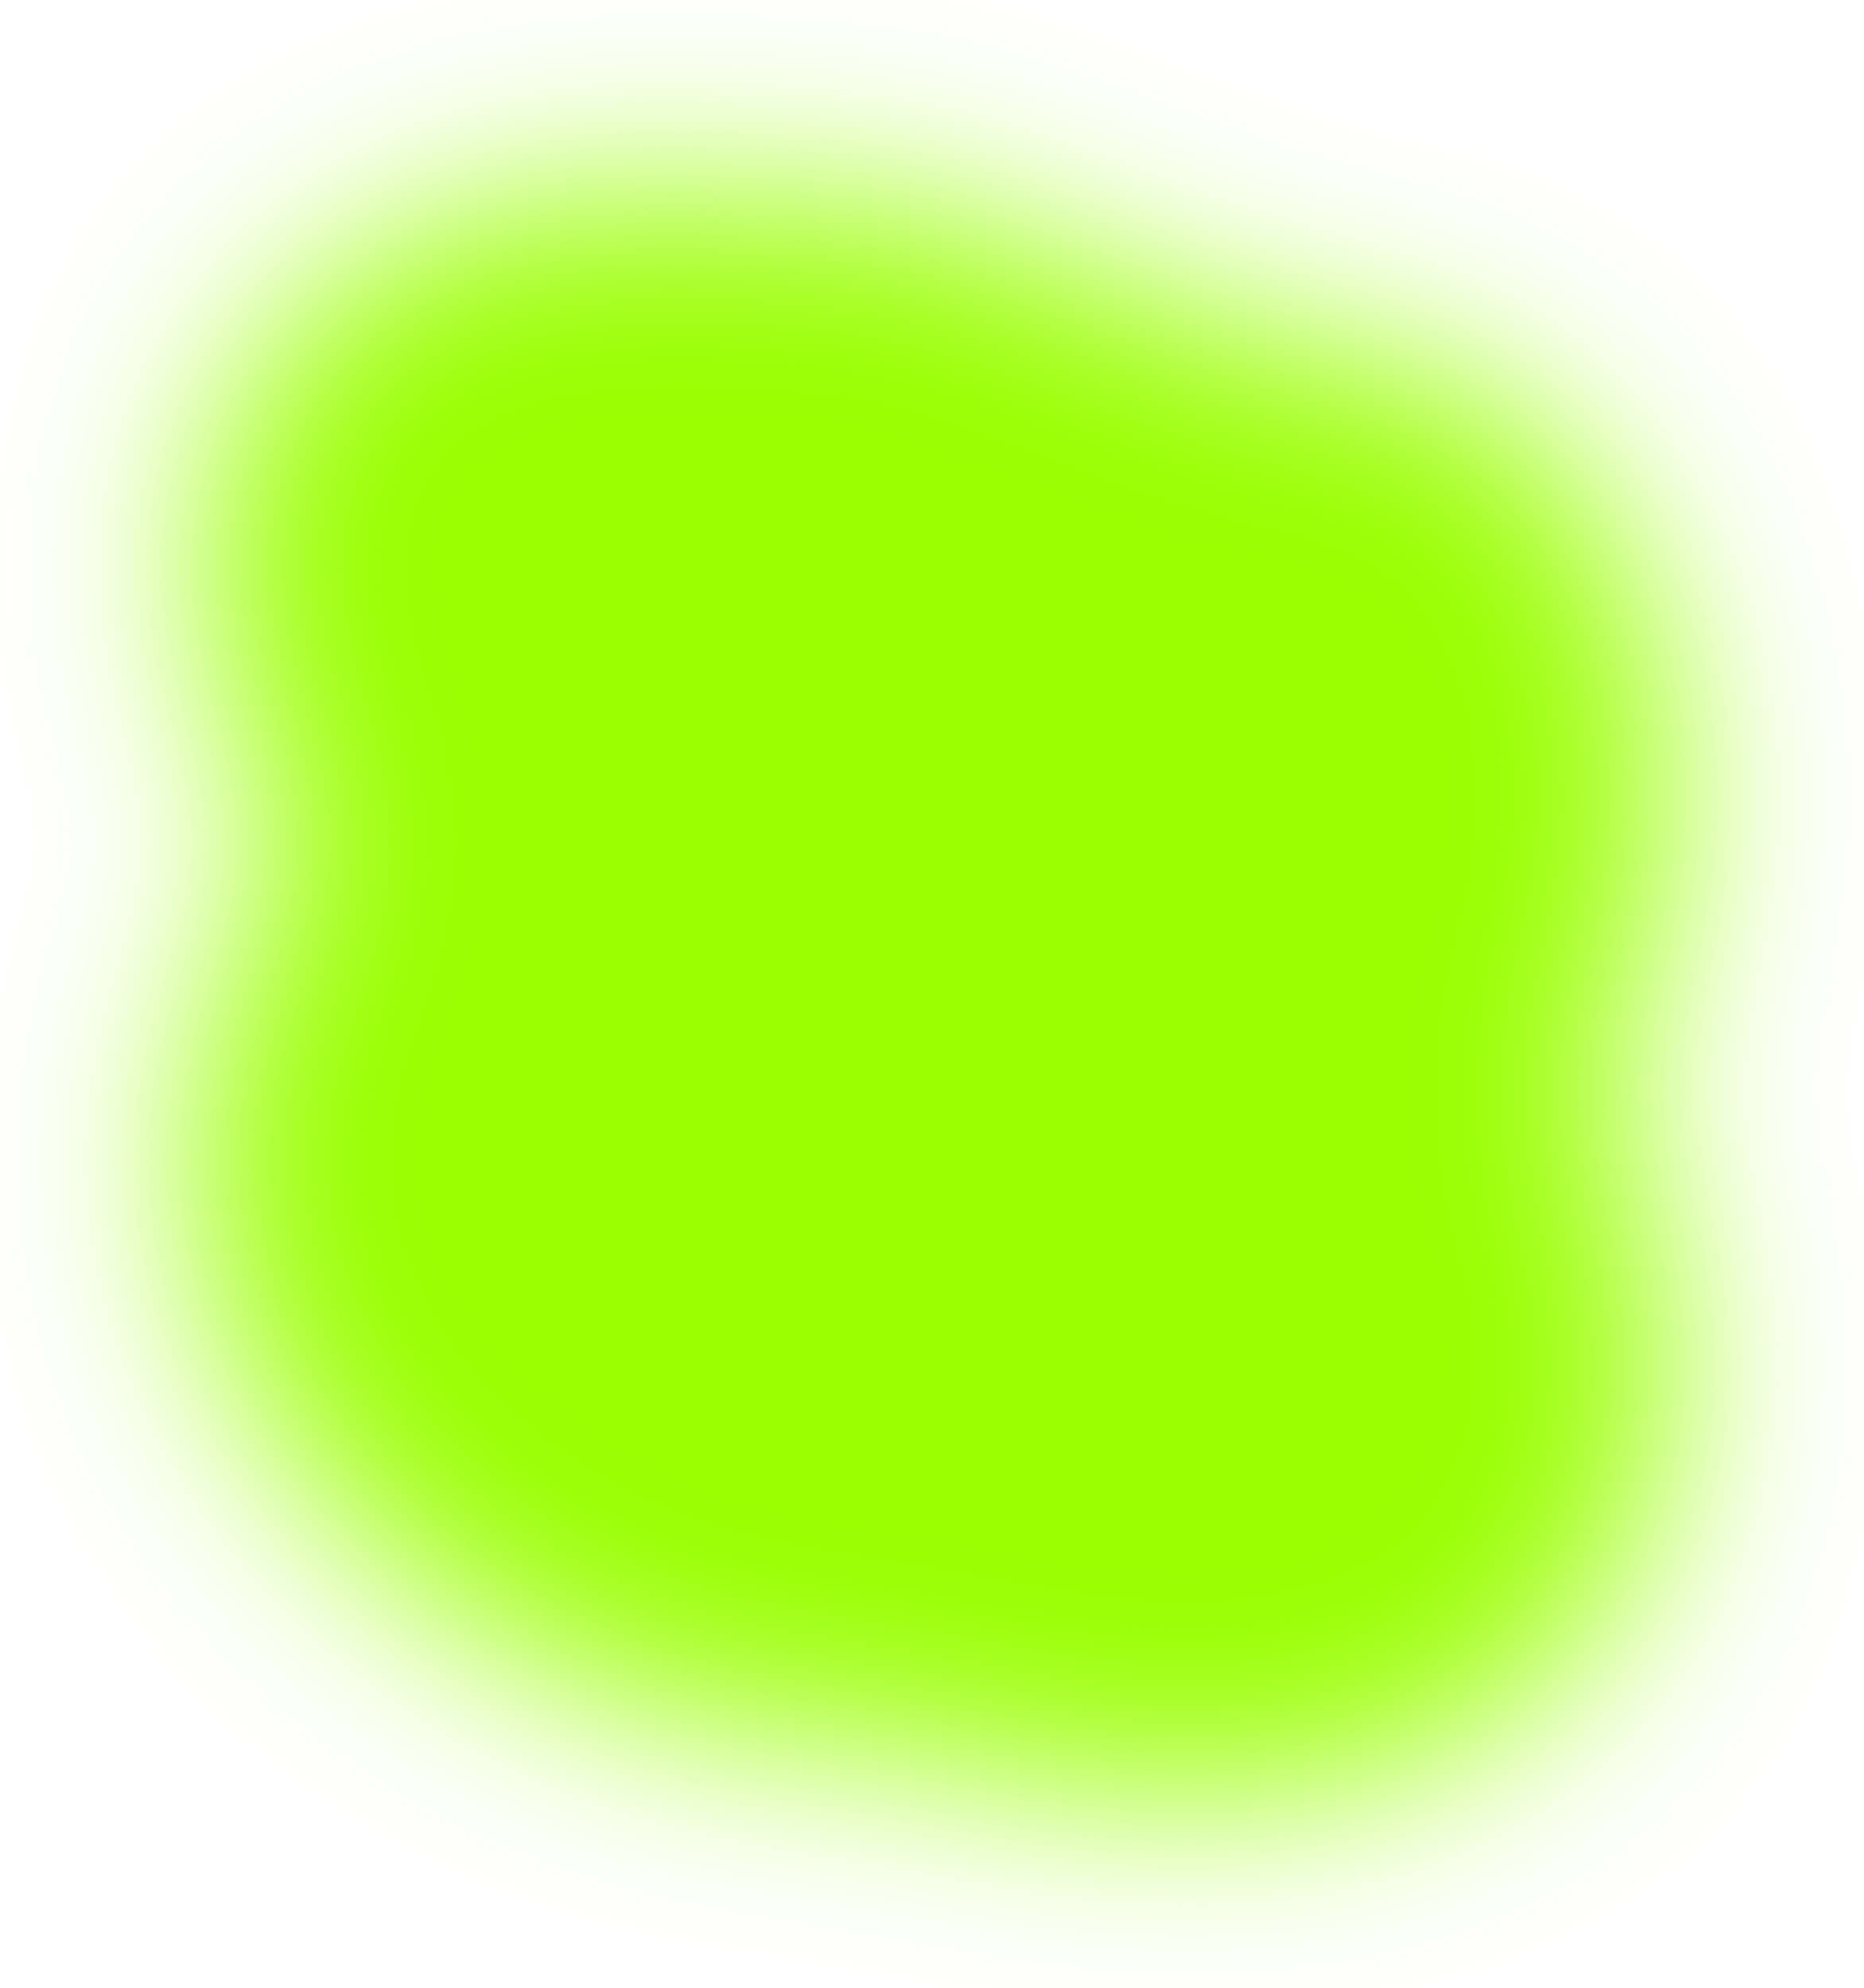
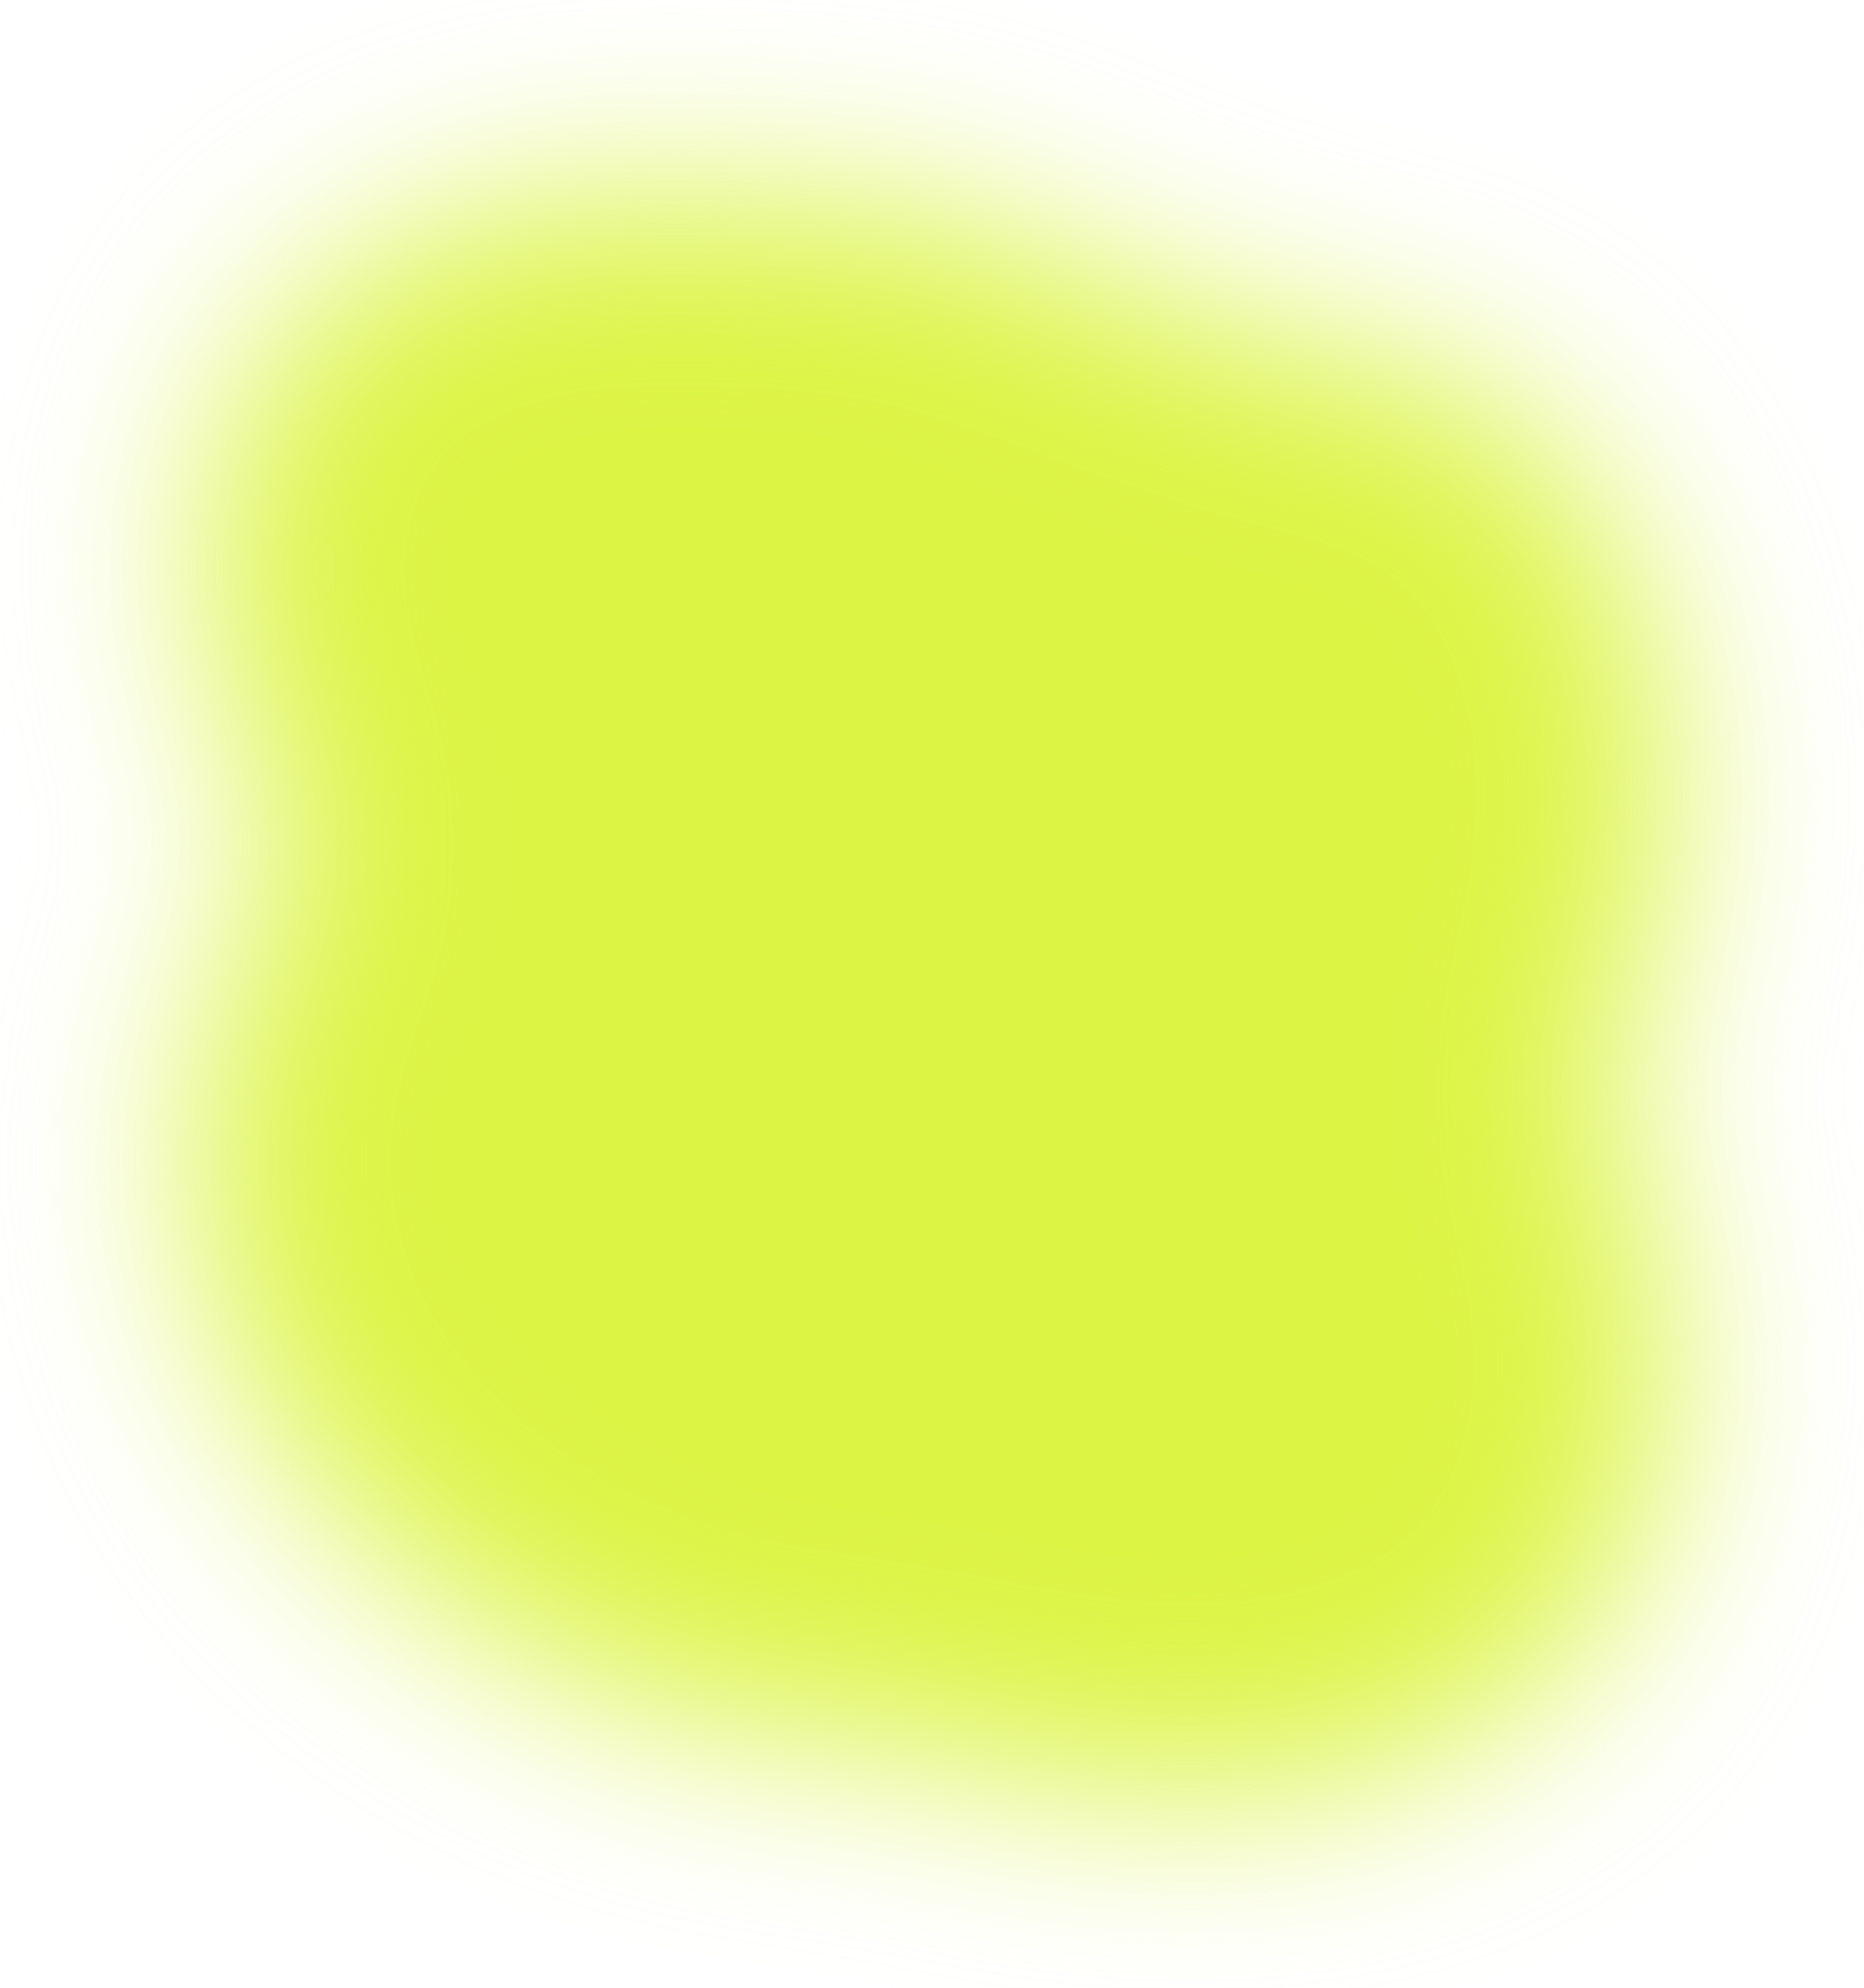
<svg xmlns="http://www.w3.org/2000/svg" width="1848" height="1971" viewBox="0 0 1848 1971" fill="none">
  <g filter="url(#filter0_f_2004_2)">
-     <path fill-rule="evenodd" clip-rule="evenodd" d="M729.057 202.404C732.976 201.779 736.884 201.222 740.778 200.731C829.449 189.55 914.187 211.161 961.615 224.51C1003.17 236.207 1055.06 256.203 1106.32 286.78C1161.77 294.526 1219.11 313.349 1273.7 349.243C1360.76 340.68 1442.63 366.835 1507.93 421.745C1569.33 473.369 1604.08 539.95 1623.68 595.103C1661.27 700.886 1664.28 823.471 1641.94 917.879C1630.24 967.27 1611.43 1025.93 1584.43 1085.26C1631.94 1177.41 1682.92 1327.19 1637.92 1485.53C1571.36 1719.74 1358.51 1767.16 1259.51 1776.04C1180.8 1783.11 1052.94 1779.47 934.714 1743.43C923.144 1739.9 910.166 1735.55 896.235 1730.24C862.972 1729.83 833.615 1727.24 815.069 1725.6C812.272 1725.35 809.722 1725.13 807.44 1724.94C678.884 1714.06 553.199 1669.55 443.413 1592.03C371.849 1541.5 294.266 1467.09 244.068 1366.76C190.521 1259.74 170.49 1125.47 221.566 985.851C241.014 932.688 266.822 884.545 298.296 842.321C277.026 810.003 258.796 775.464 243.349 739.378C218.936 682.348 193.663 597.101 207.235 502.107C223.113 390.976 288.202 297.415 390.026 246.665C514.105 184.822 627.573 184.143 729.057 202.404Z" fill="#99FF00" style="mix-blend-mode:hard-light" />
+     <path fill-rule="evenodd" clip-rule="evenodd" d="M729.057 202.404C732.976 201.779 736.884 201.222 740.778 200.731C829.449 189.55 914.187 211.161 961.615 224.51C1003.17 236.207 1055.06 256.203 1106.32 286.78C1161.77 294.526 1219.11 313.349 1273.7 349.243C1360.76 340.68 1442.63 366.835 1507.93 421.745C1569.33 473.369 1604.08 539.95 1623.68 595.103C1661.27 700.886 1664.28 823.471 1641.94 917.879C1630.24 967.27 1611.43 1025.93 1584.43 1085.26C1631.94 1177.41 1682.92 1327.19 1637.92 1485.53C1571.36 1719.74 1358.51 1767.16 1259.51 1776.04C1180.8 1783.11 1052.94 1779.47 934.714 1743.43C923.144 1739.9 910.166 1735.55 896.235 1730.24C862.972 1729.83 833.615 1727.24 815.069 1725.6C812.272 1725.35 809.722 1725.13 807.44 1724.94C678.884 1714.06 553.199 1669.55 443.413 1592.03C371.849 1541.5 294.266 1467.09 244.068 1366.76C190.521 1259.74 170.49 1125.47 221.566 985.851C241.014 932.688 266.822 884.545 298.296 842.321C277.026 810.003 258.796 775.464 243.349 739.378C218.936 682.348 193.663 597.101 207.235 502.107C223.113 390.976 288.202 297.415 390.026 246.665C514.105 184.822 627.573 184.143 729.057 202.404Z" fill="#DCF444" style="mix-blend-mode:hard-light" />
  </g>
  <defs>
    <filter id="filter0_f_2004_2" x="0.591" y="0.591" width="1846.82" height="1969.82" filterUnits="userSpaceOnUse" color-interpolation-filters="sRGB">
      <feFlood flood-opacity="0" result="BackgroundImageFix" />
      <feBlend mode="normal" in="SourceGraphic" in2="BackgroundImageFix" result="shape" />
      <feGaussianBlur stdDeviation="95.704" result="effect1_foregroundBlur_2004_2" />
    </filter>
  </defs>
</svg>
